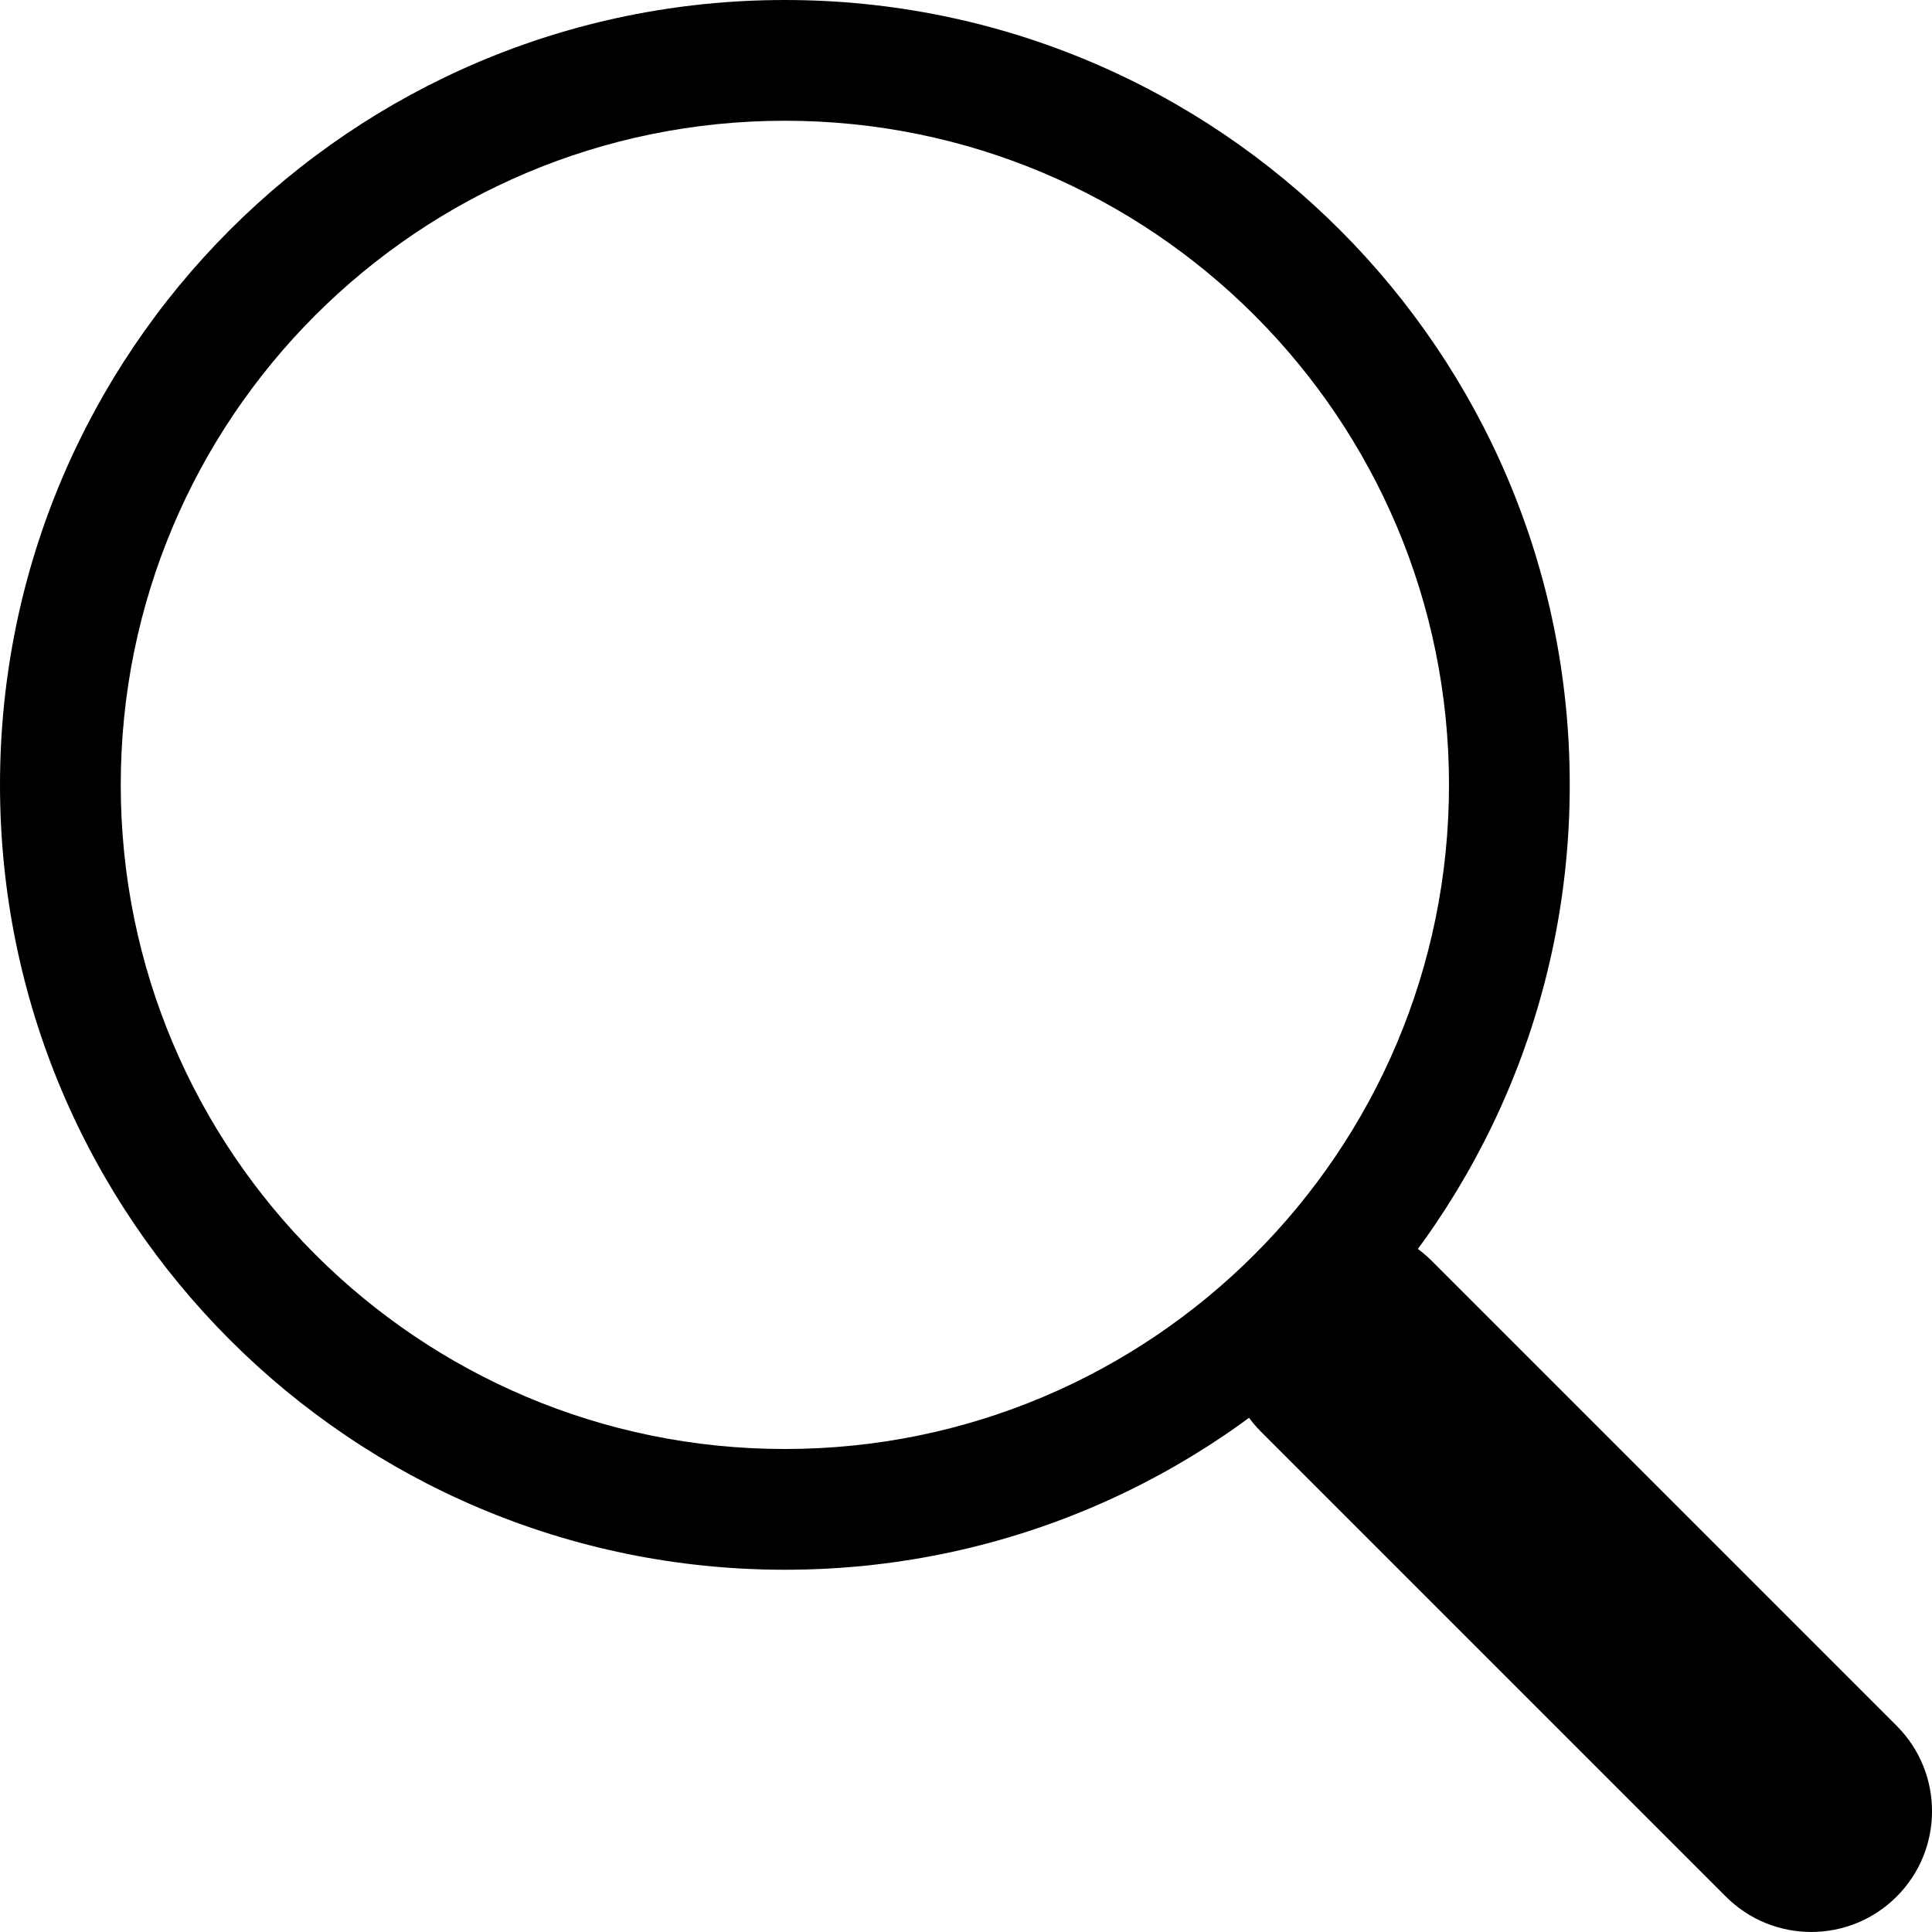
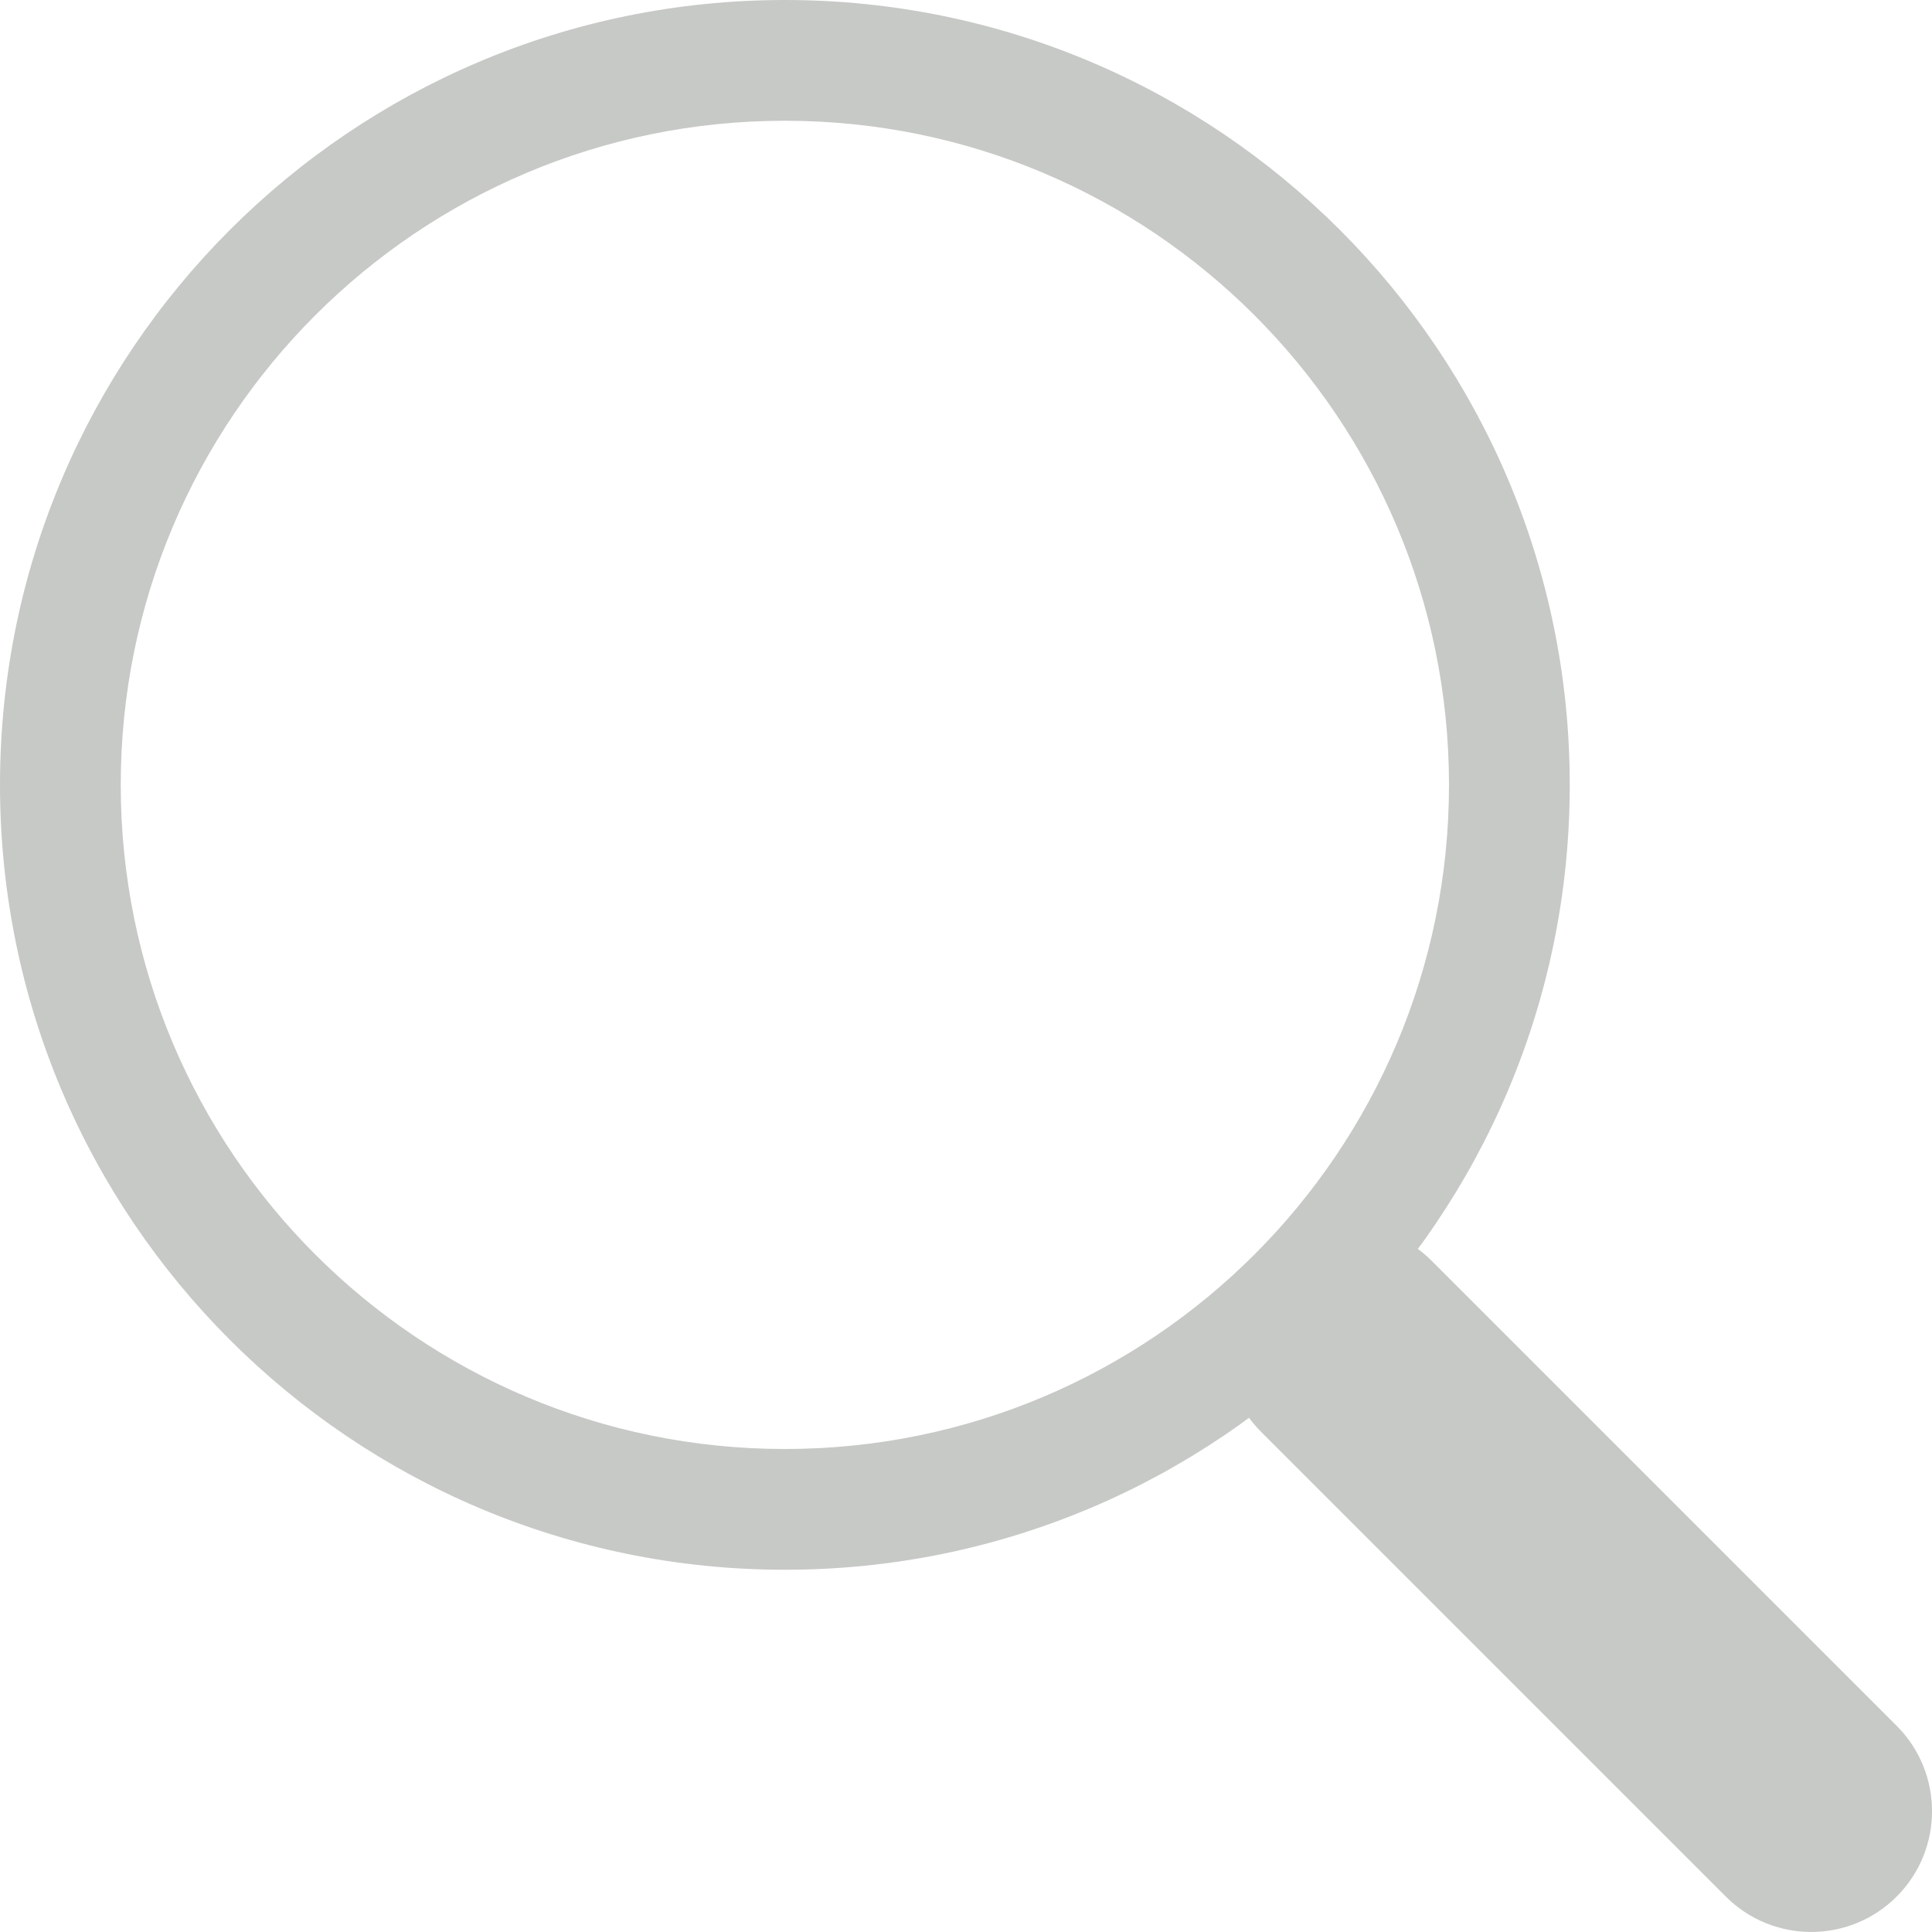
<svg xmlns="http://www.w3.org/2000/svg" width="1em" height="1em" viewBox="0 0 16 16" class="bi bi-search" fill="currentColor">
-   <path fill-rule="evenodd" d="M10.442 10.442a1 1 0 0 1 1.415 0l3.85 3.85a1 1 0 0 1-1.414 1.415l-3.85-3.85a1 1 0 0 1 0-1.415z" />
-   <path fill-rule="evenodd" d="M6.5 12a5.5 5.5 0 1 0 0-11 5.5 5.5 0 0 0 0 11zM13 6.5a6.5 6.5 0 1 1-13 0 6.5 6.5 0 0 1 13 0z" />
+   <path fill="#c7c9c6" fill-rule="evenodd" d="M10.442 10.442a1 1 0 0 1 1.415 0l3.85 3.85a1 1 0 0 1-1.414 1.415l-3.85-3.85a1 1 0 0 1 0-1.415z" />
+   <path fill="#c7c9c6" fill-rule="evenodd" d="M6.5 12a5.5 5.5 0 1 0 0-11 5.5 5.5 0 0 0 0 11zM13 6.5a6.5 6.5 0 1 1-13 0 6.5 6.5 0 0 1 13 0z" />
</svg>
